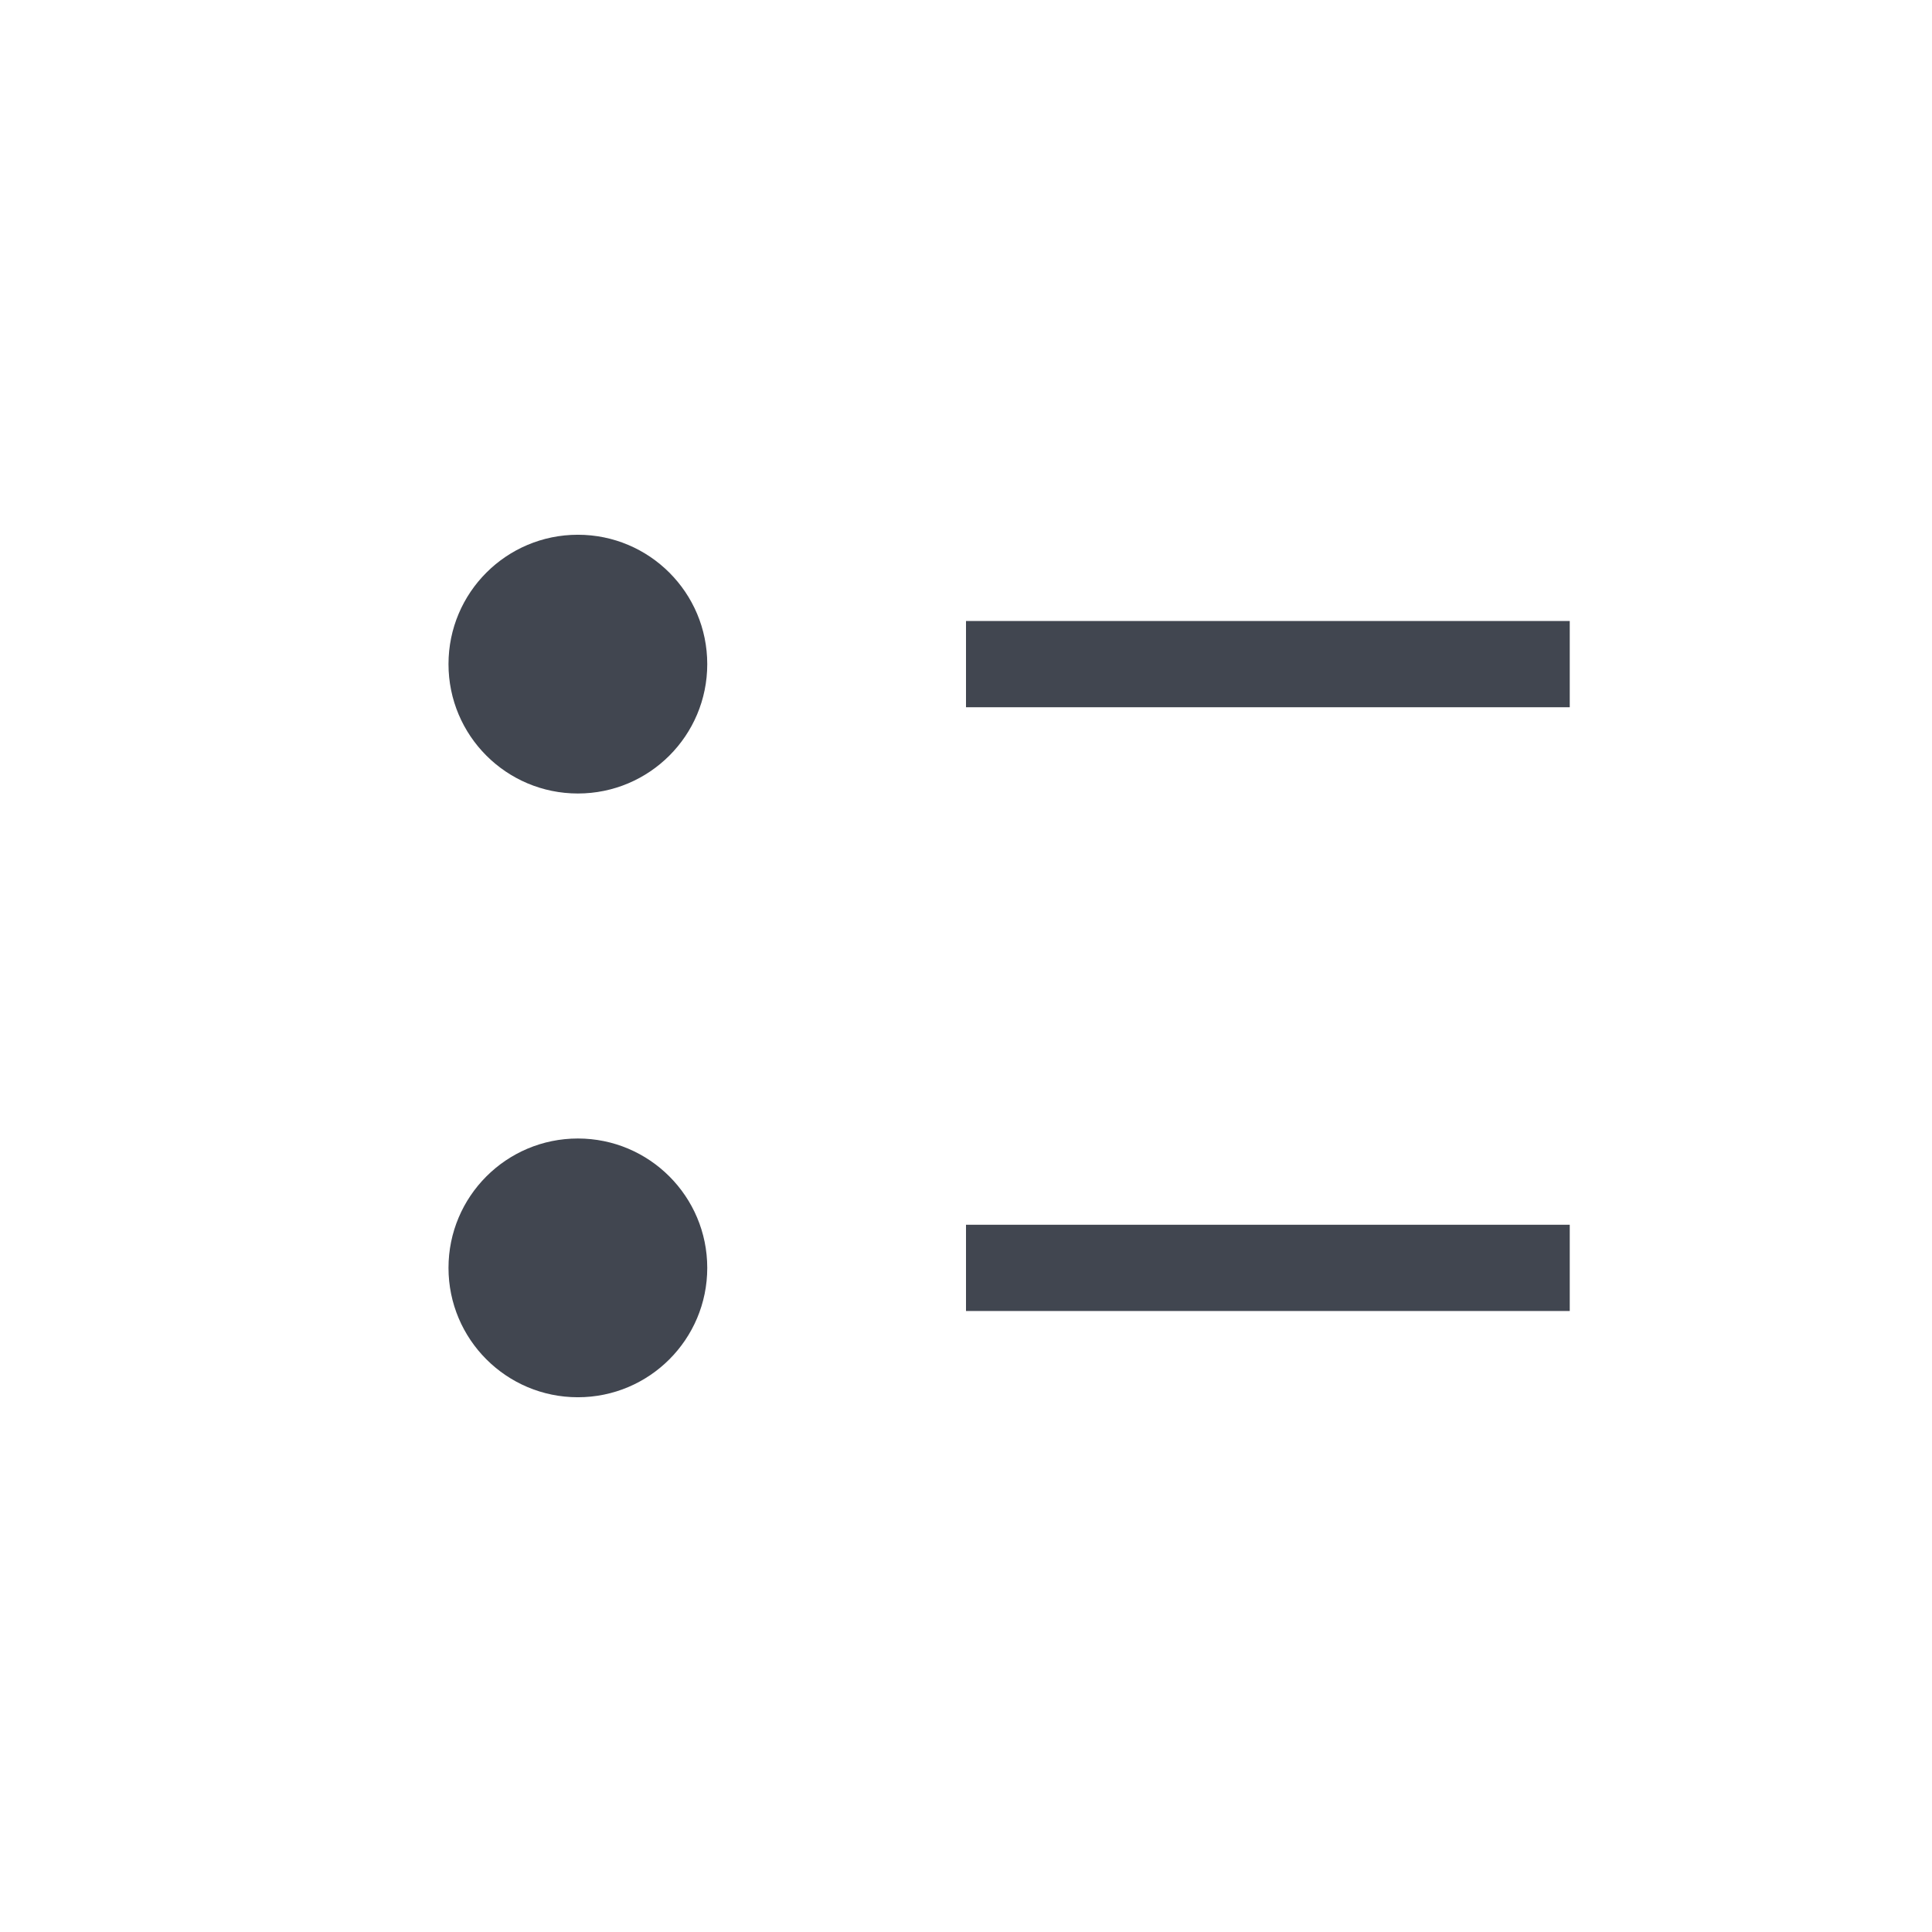
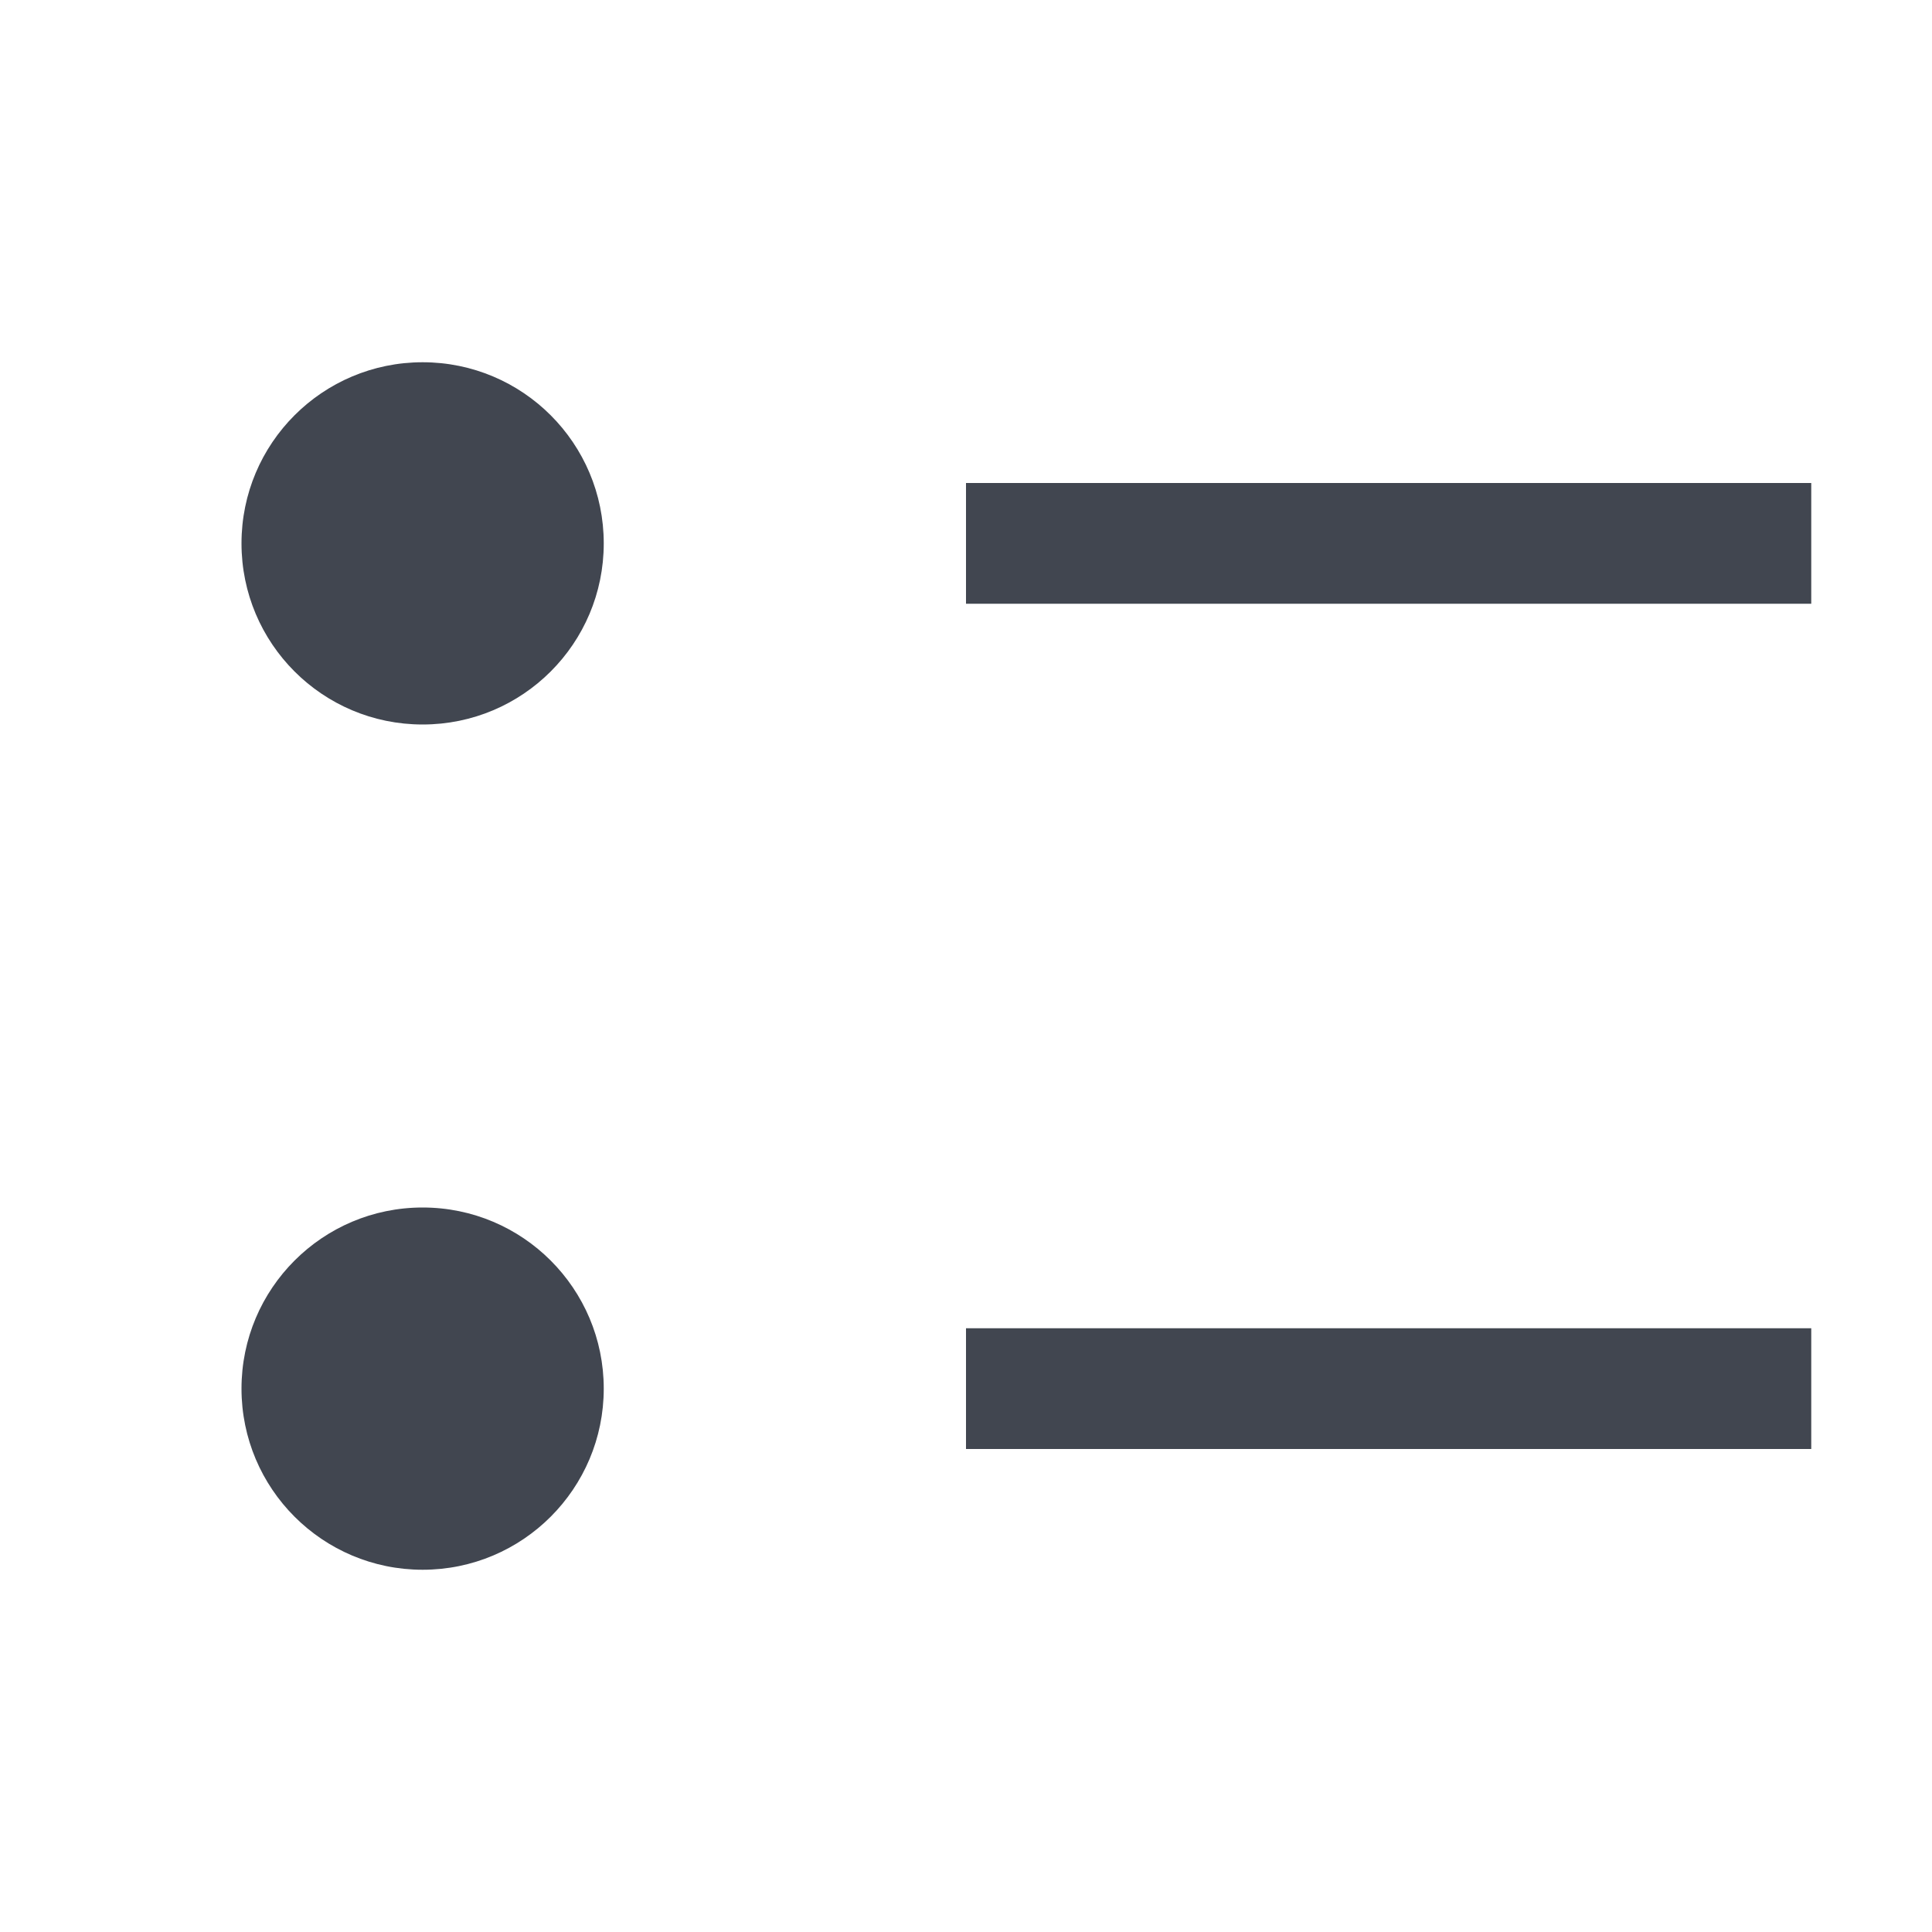
- <svg xmlns="http://www.w3.org/2000/svg" width="20" height="20" viewBox="0 0 28 28" fill="none">
+ <svg xmlns="http://www.w3.org/2000/svg" width="20" height="20" viewBox="4 4 20 20" fill="none">
  <path d="M8.375 11.5C9.411 11.5 10.25 10.661 10.25 9.625C10.25 8.589 9.411 7.75 8.375 7.75C7.339 7.75 6.5 8.589 6.5 9.625C6.5 10.661 7.339 11.5 8.375 11.5Z" fill="#414650" />
  <path d="M8.375 20.25C9.411 20.25 10.25 19.41 10.25 18.375C10.25 17.34 9.411 16.5 8.375 16.5C7.339 16.5 6.5 17.34 6.5 18.375C6.5 19.41 7.339 20.25 8.375 20.25Z" fill="#414650" />
  <path d="M14 17.75H22.75V19H14V17.75ZM14 9H22.75V10.25H14V9Z" fill="#414650" />
</svg>
